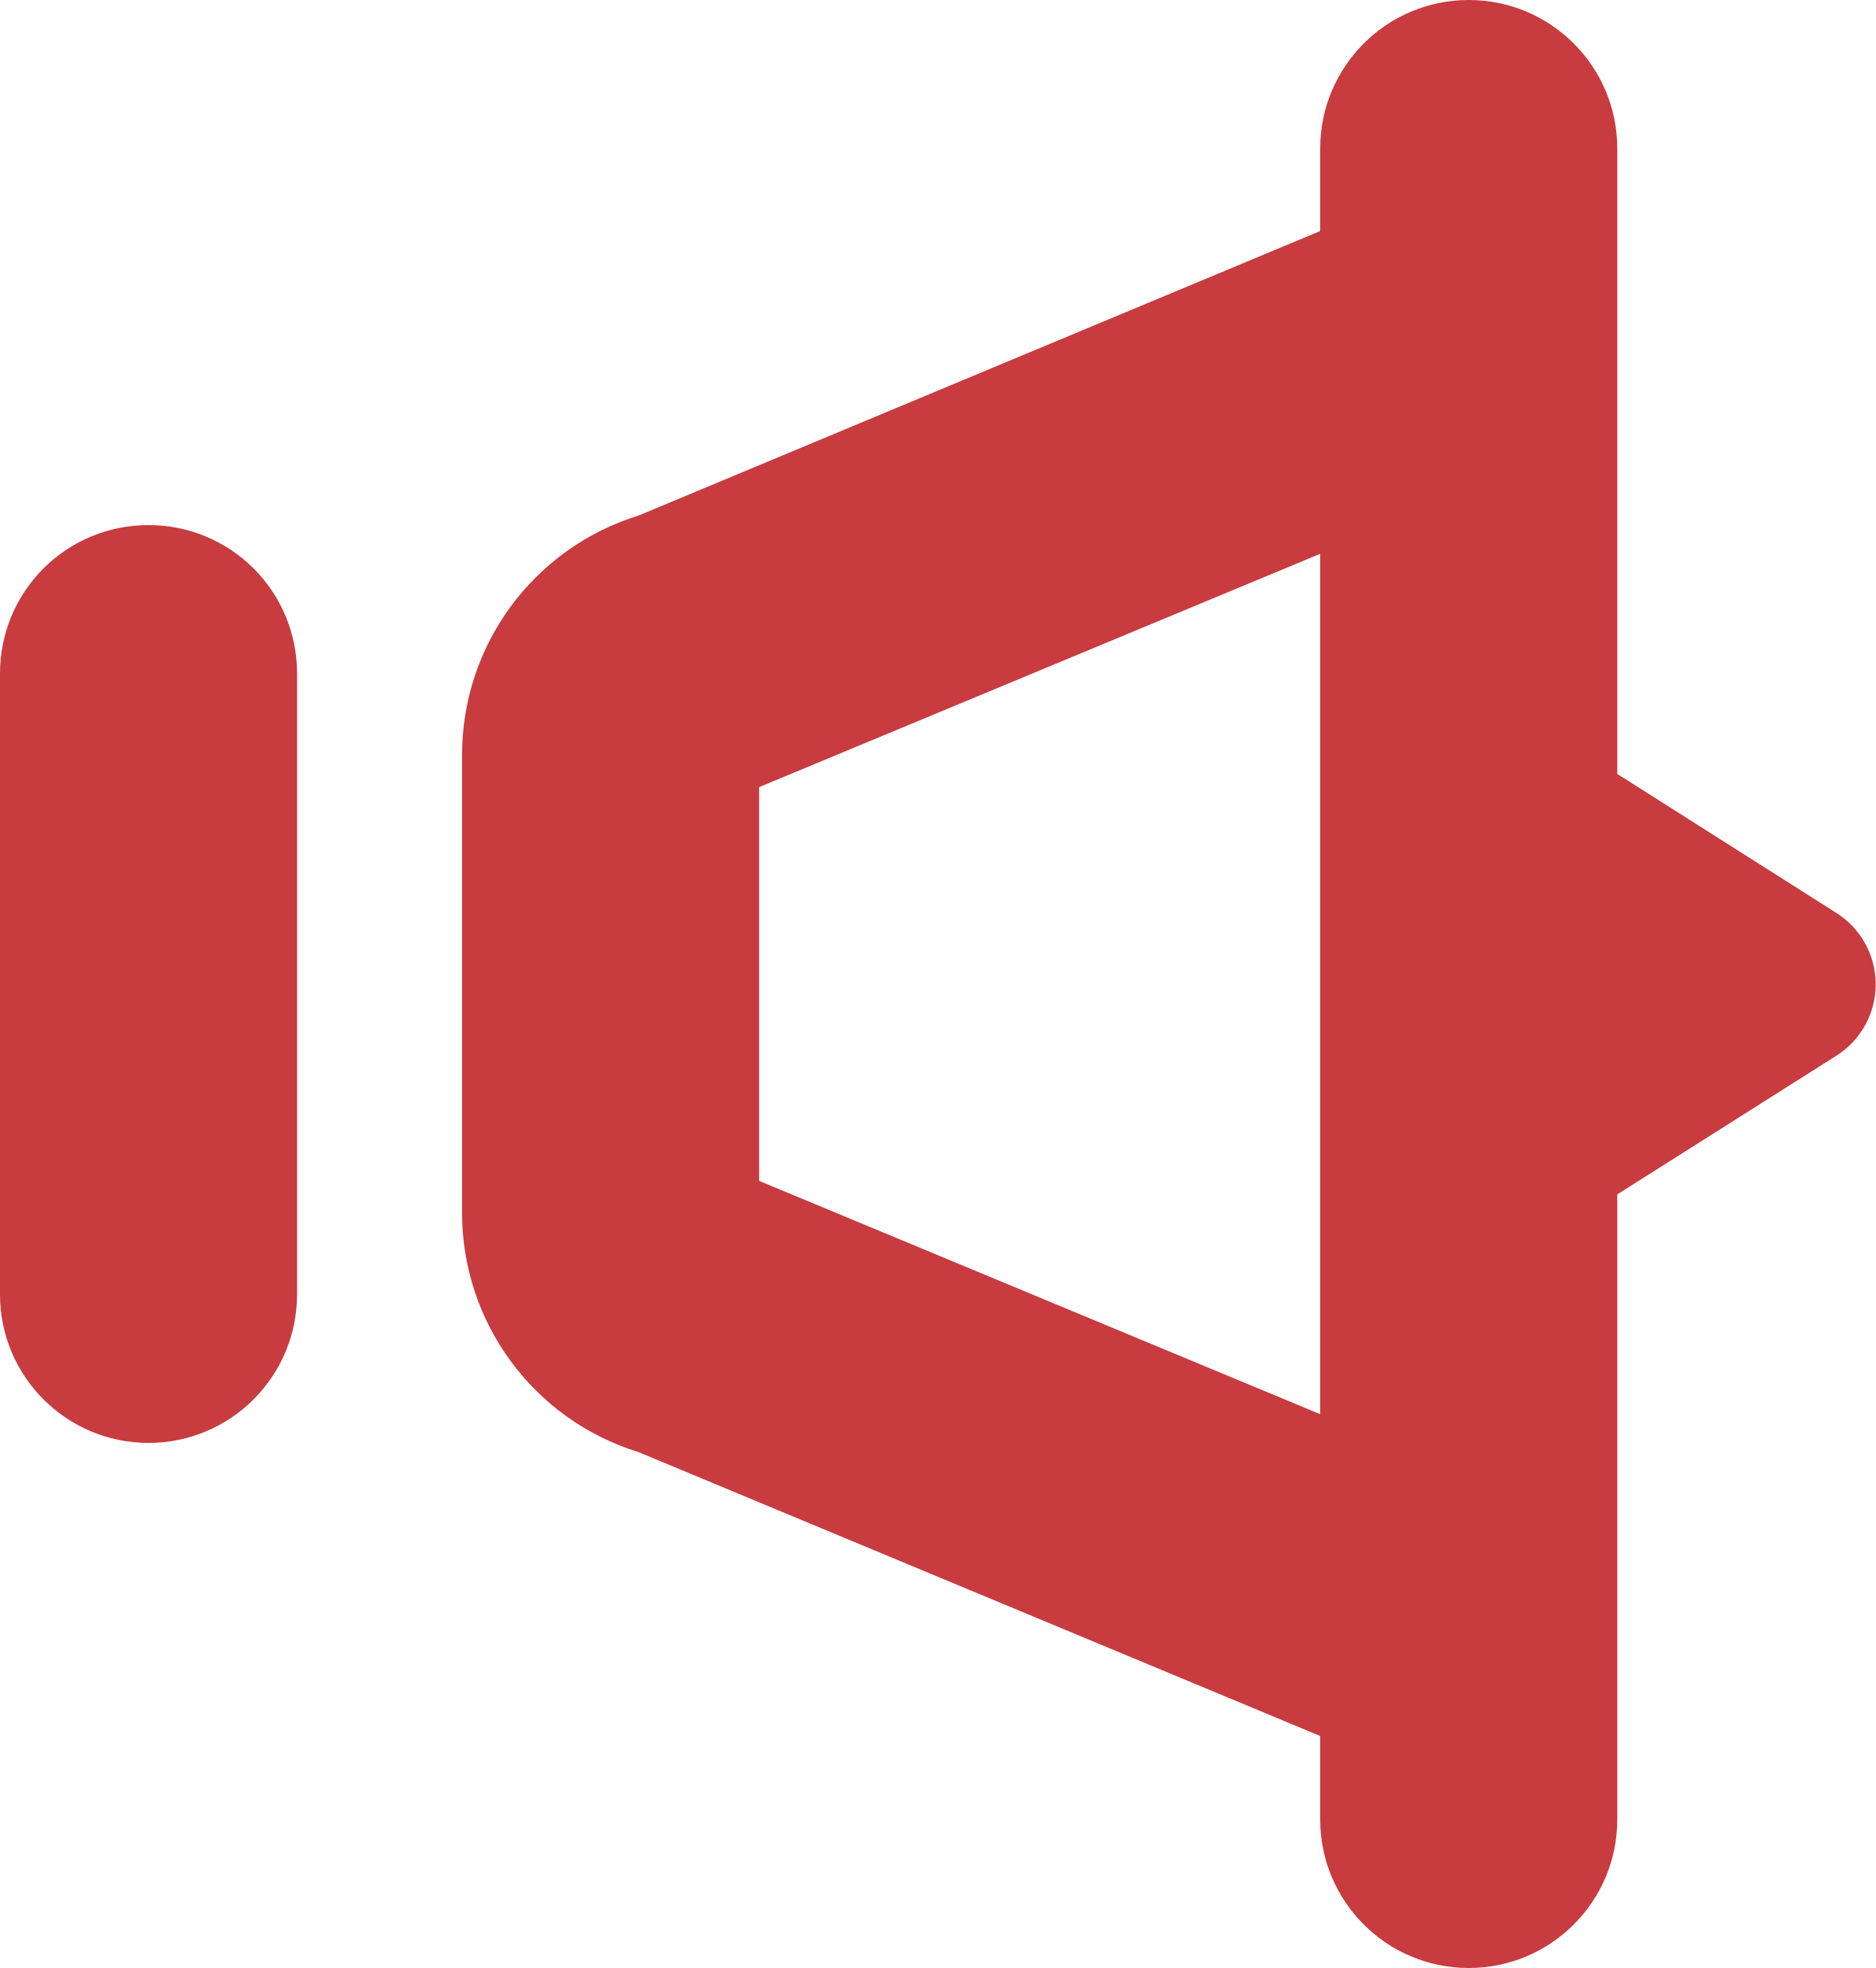
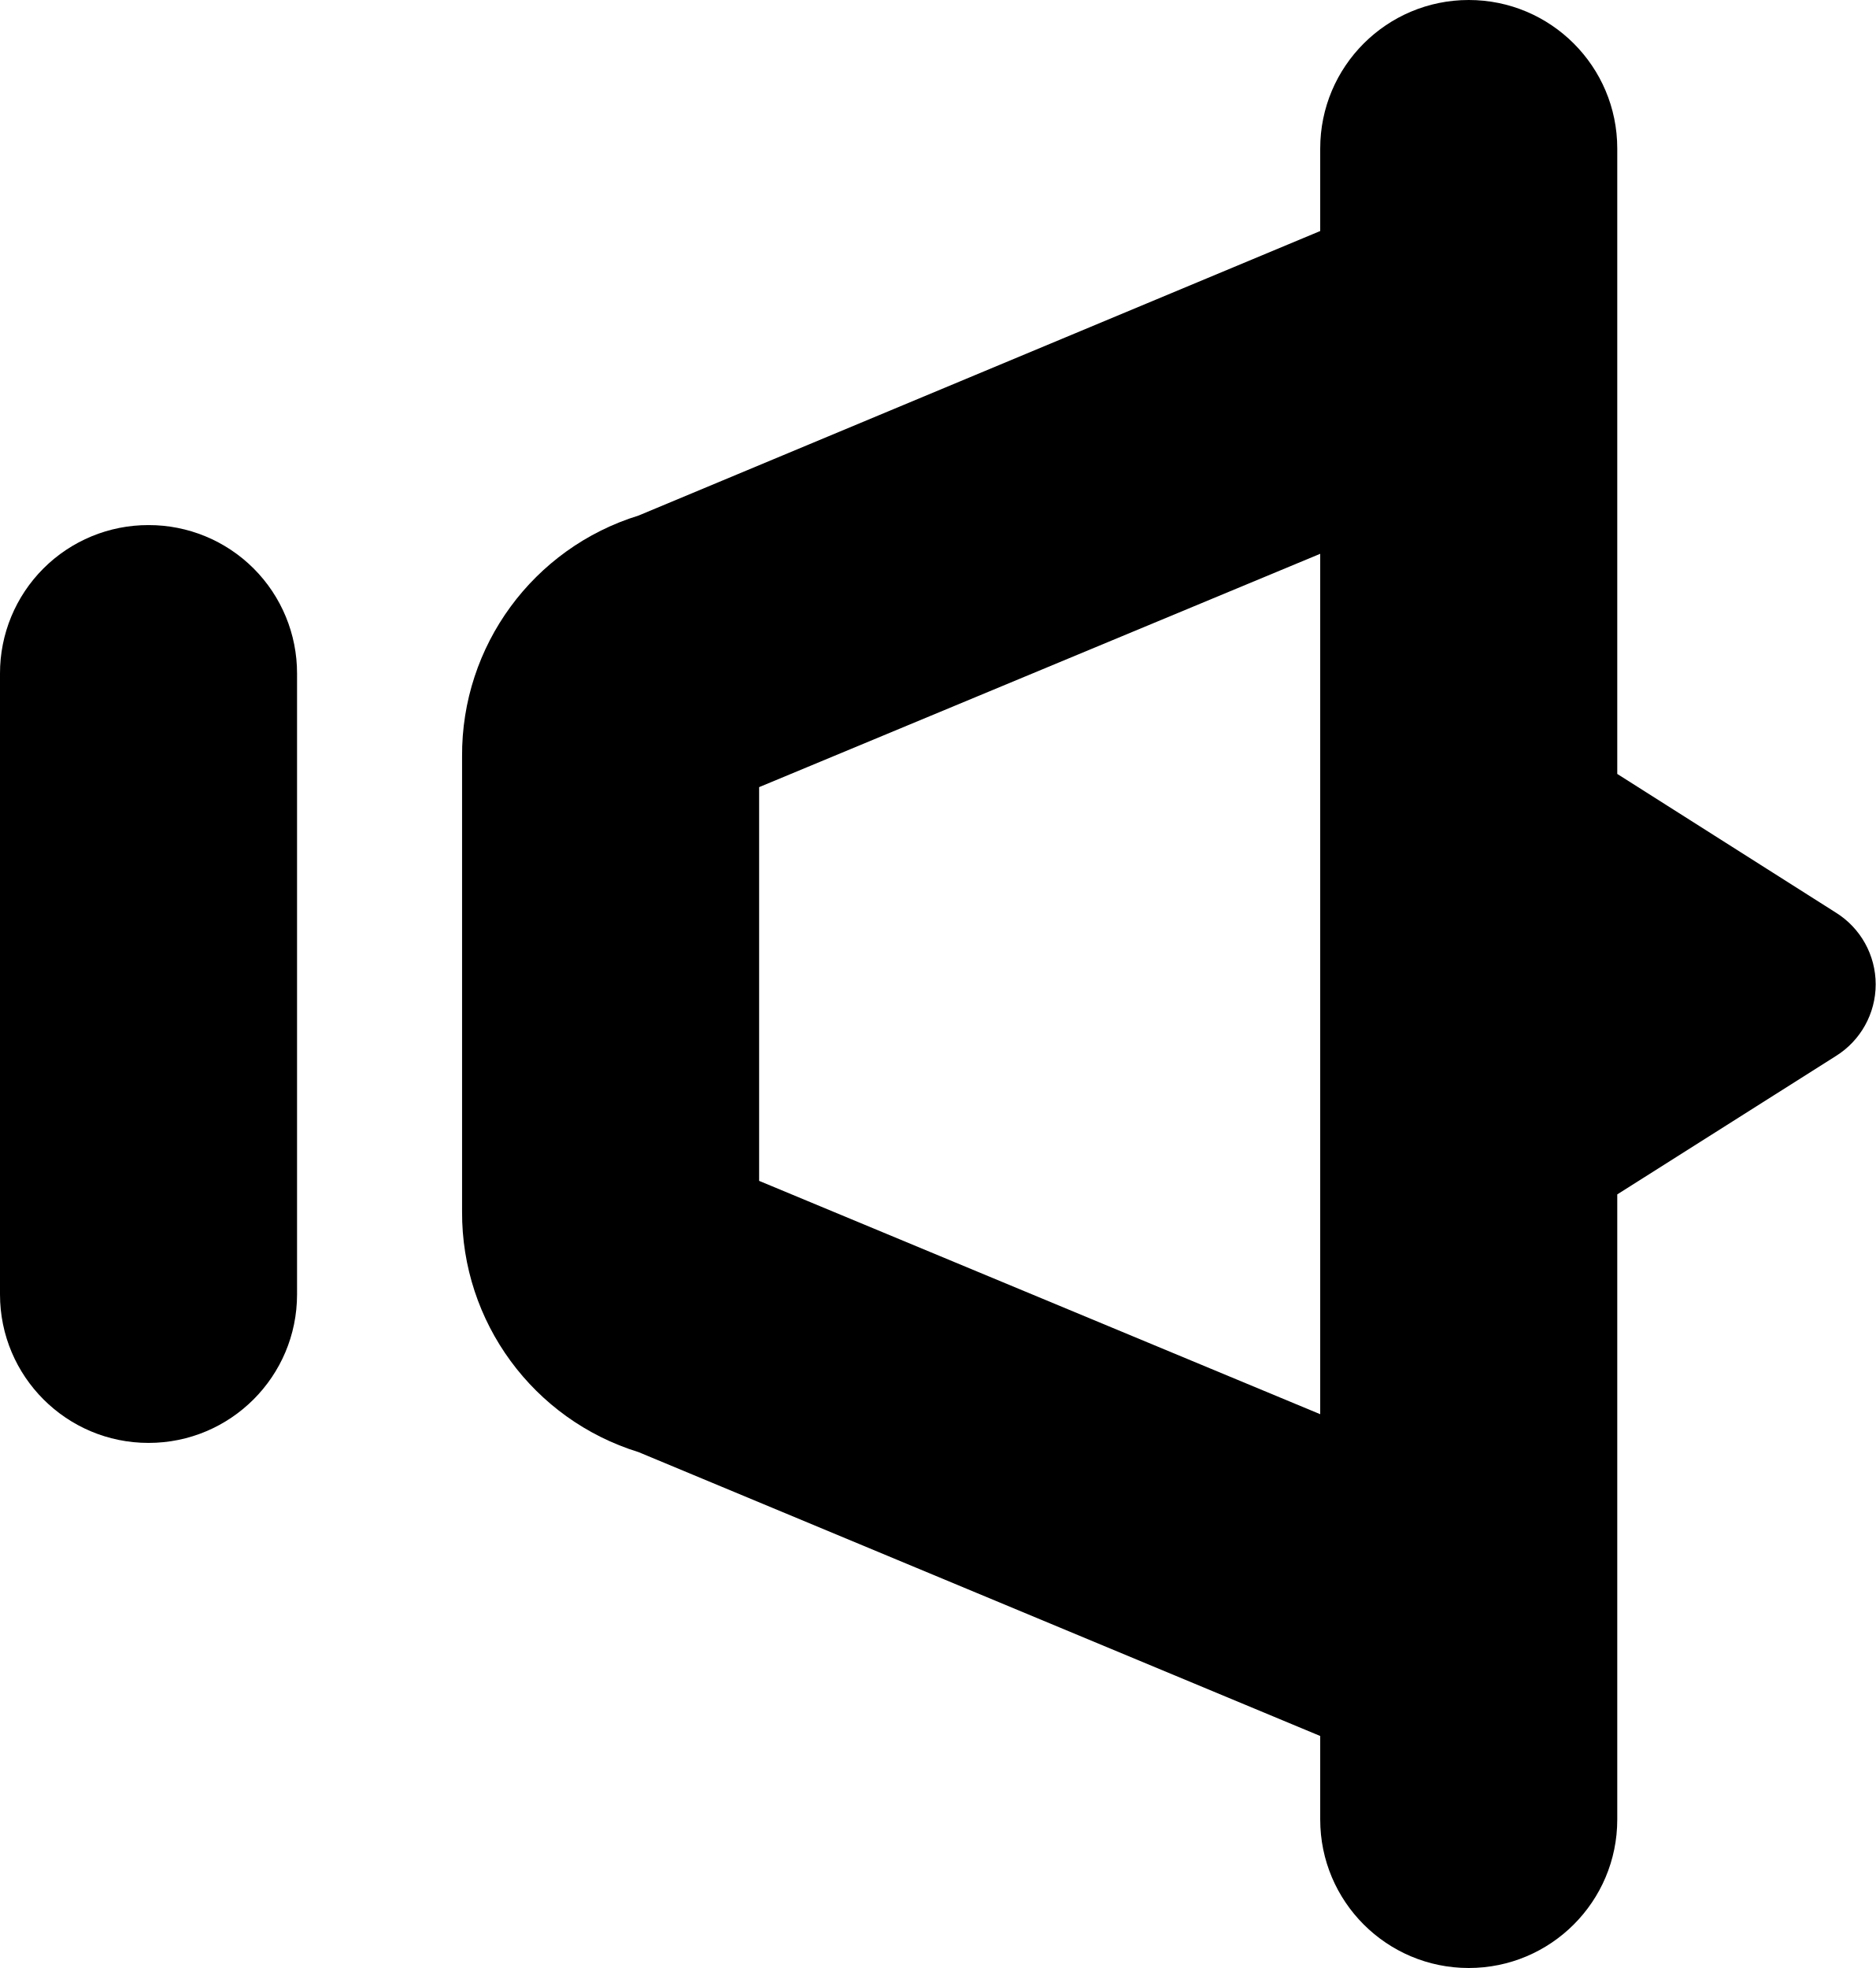
<svg xmlns="http://www.w3.org/2000/svg" viewBox="0 0 56.82 59.63">
-   <defs>
-     <style>.cls-1{fill:#c83b3f;}</style>
-   </defs>
-   <g id="레이어_2" data-name="레이어 2">
-     <g id="레이어_1-2" data-name="레이어 1">
-       <path class="cls-1" d="M4.5,15.91A4.49,4.49,0,0,0,0,20.41V39.22a4.5,4.5,0,0,0,9,0V20.41A4.49,4.49,0,0,0,4.5,15.91Z" />
-       <path class="cls-1" d="M55.62,27.65,49,23.45V4.5a4.5,4.5,0,0,0-9,0V7L19.35,15.62A7.59,7.59,0,0,0,14,22.92V36.71A7.59,7.59,0,0,0,19.35,44L40,52.6v2.53a4.5,4.5,0,0,0,9,0V36.19L55.62,32A2.56,2.56,0,0,0,55.62,27.65ZM23,35.78V23.85l17-7.07V42.85Z" />
-     </g>
-   </g>
+   <path class="cls-1" d="M4.5,15.91A4.49,4.49,0,0,0,0,20.41V39.22a4.5,4.5,0,0,0,9,0V20.41A4.49,4.49,0,0,0,4.5,15.91Z" />
+   <path class="cls-1" d="M55.62,27.65,49,23.45V4.5a4.5,4.5,0,0,0-9,0V7L19.35,15.62A7.59,7.59,0,0,0,14,22.92V36.71A7.59,7.59,0,0,0,19.35,44L40,52.6v2.53a4.5,4.5,0,0,0,9,0V36.19L55.62,32A2.56,2.56,0,0,0,55.62,27.65ZM23,35.78V23.85l17-7.07V42.85Z" />
</svg>
